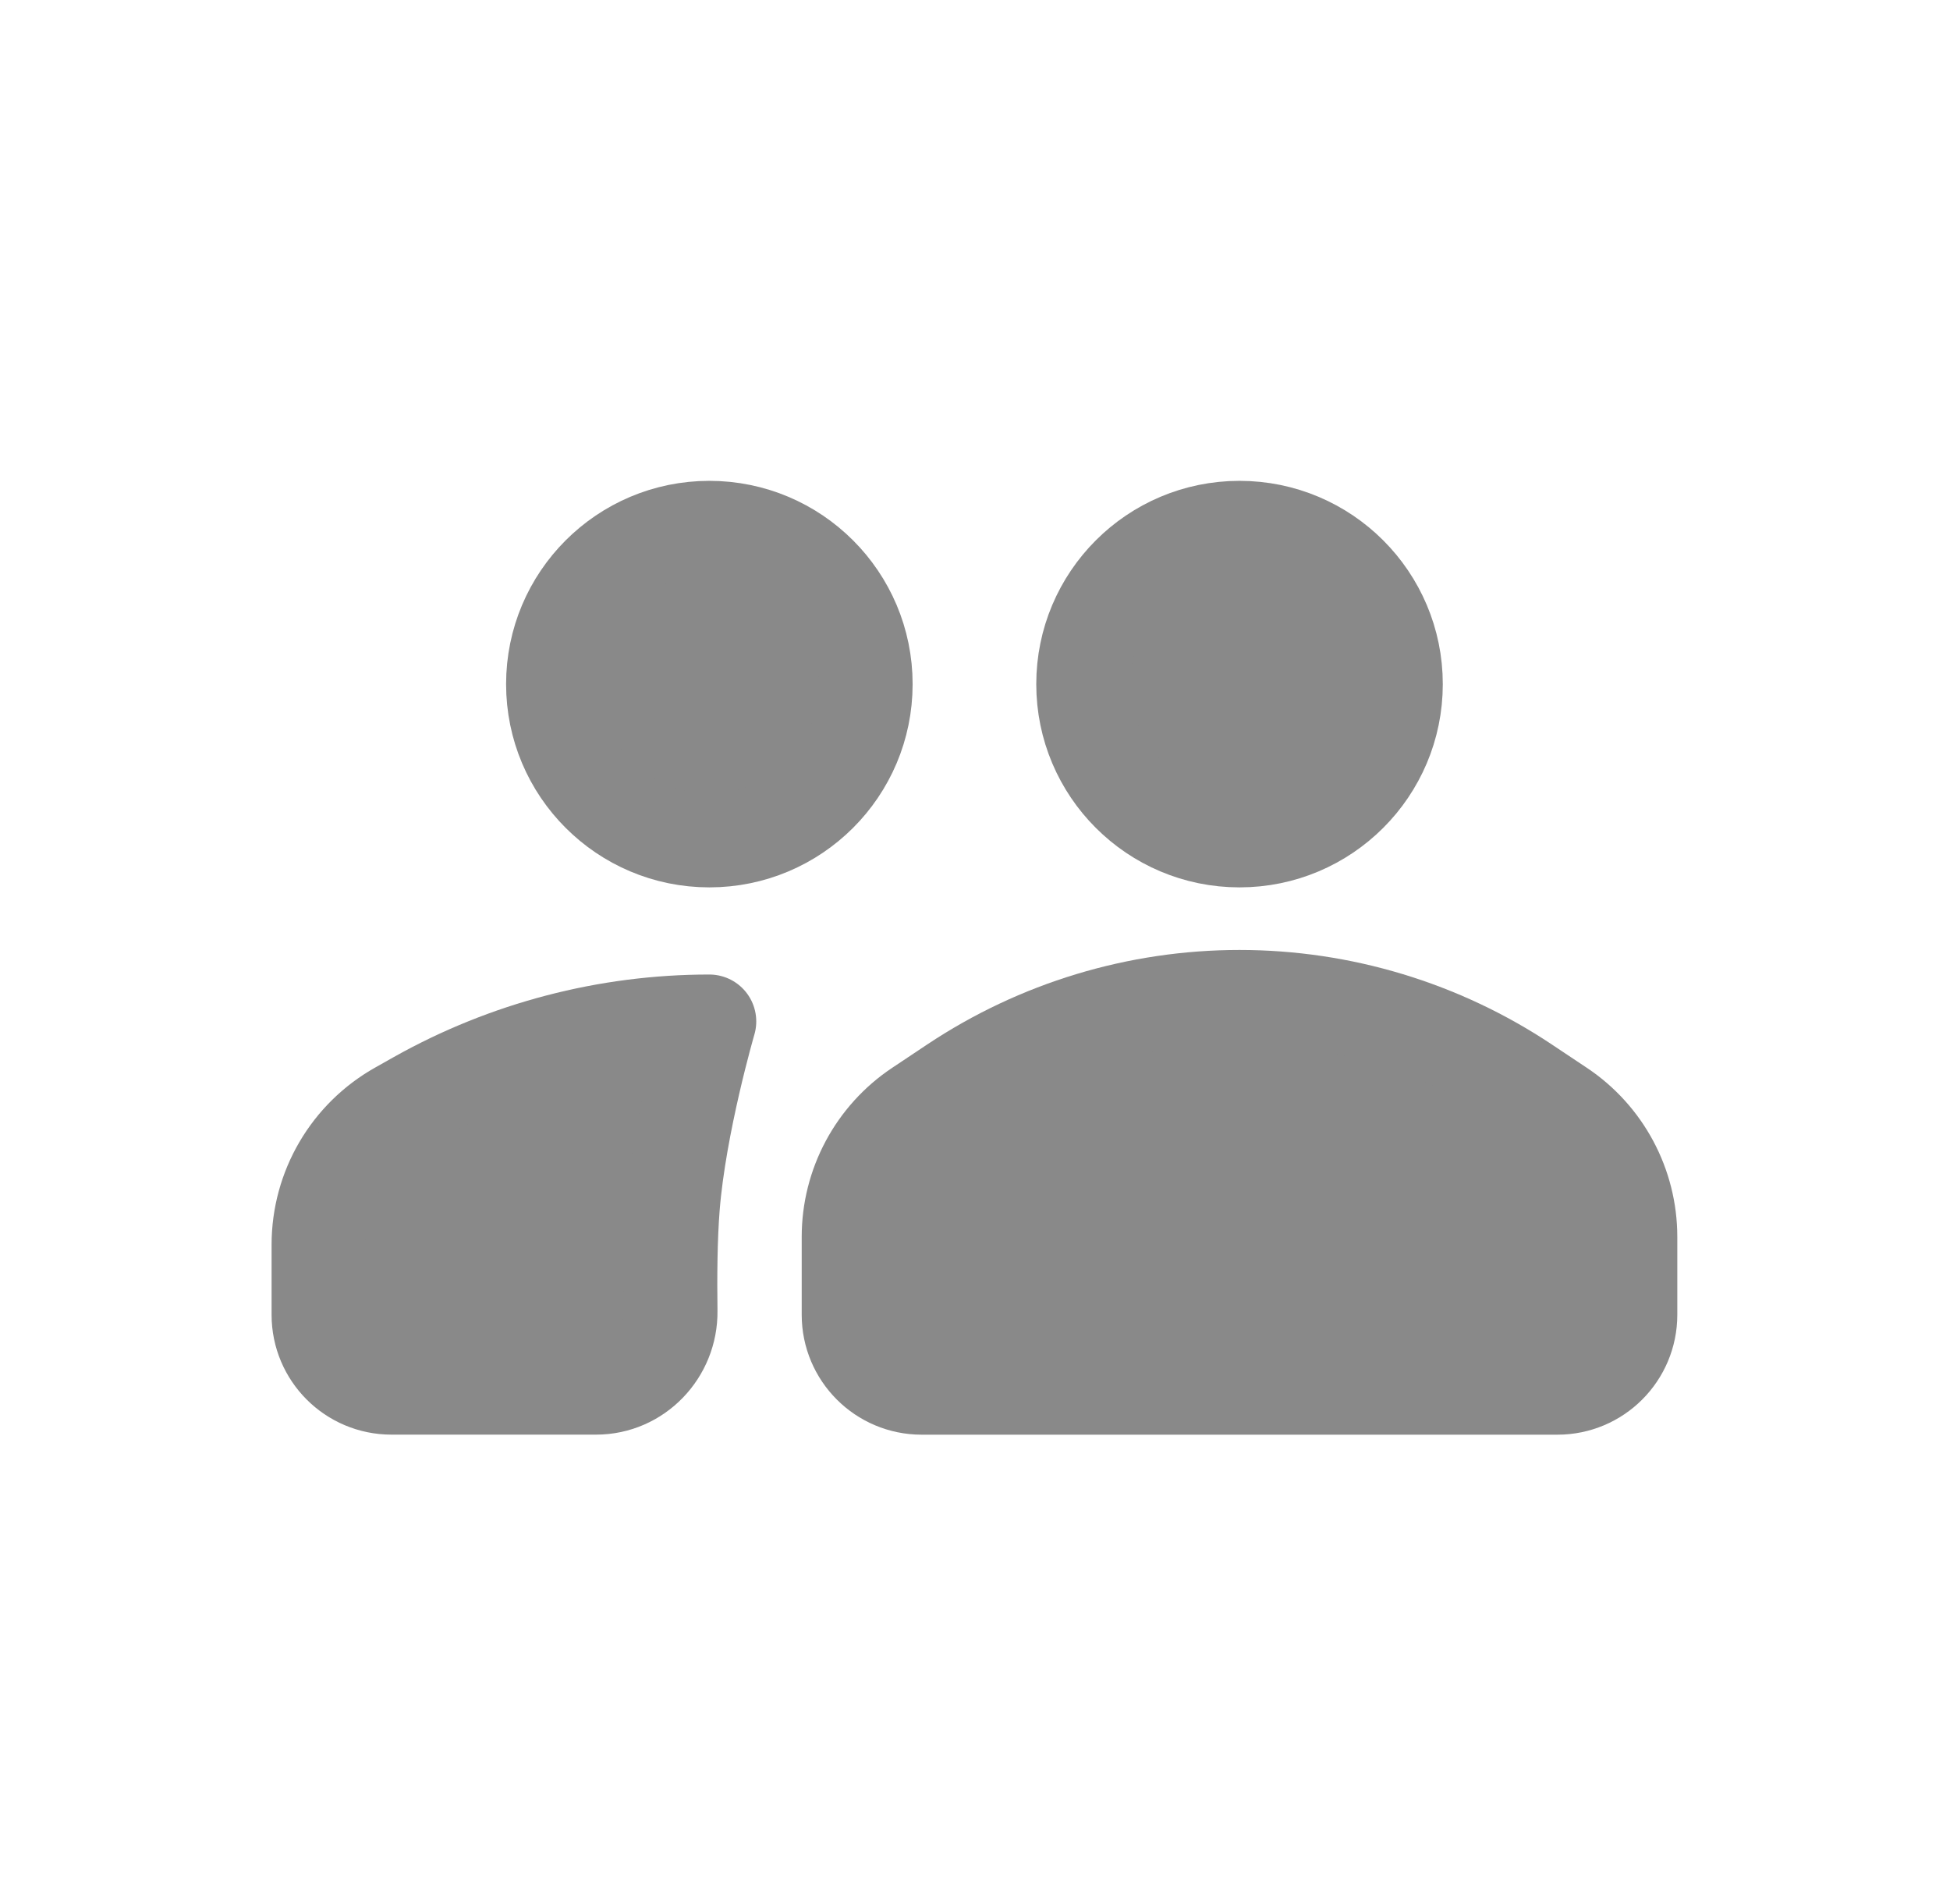
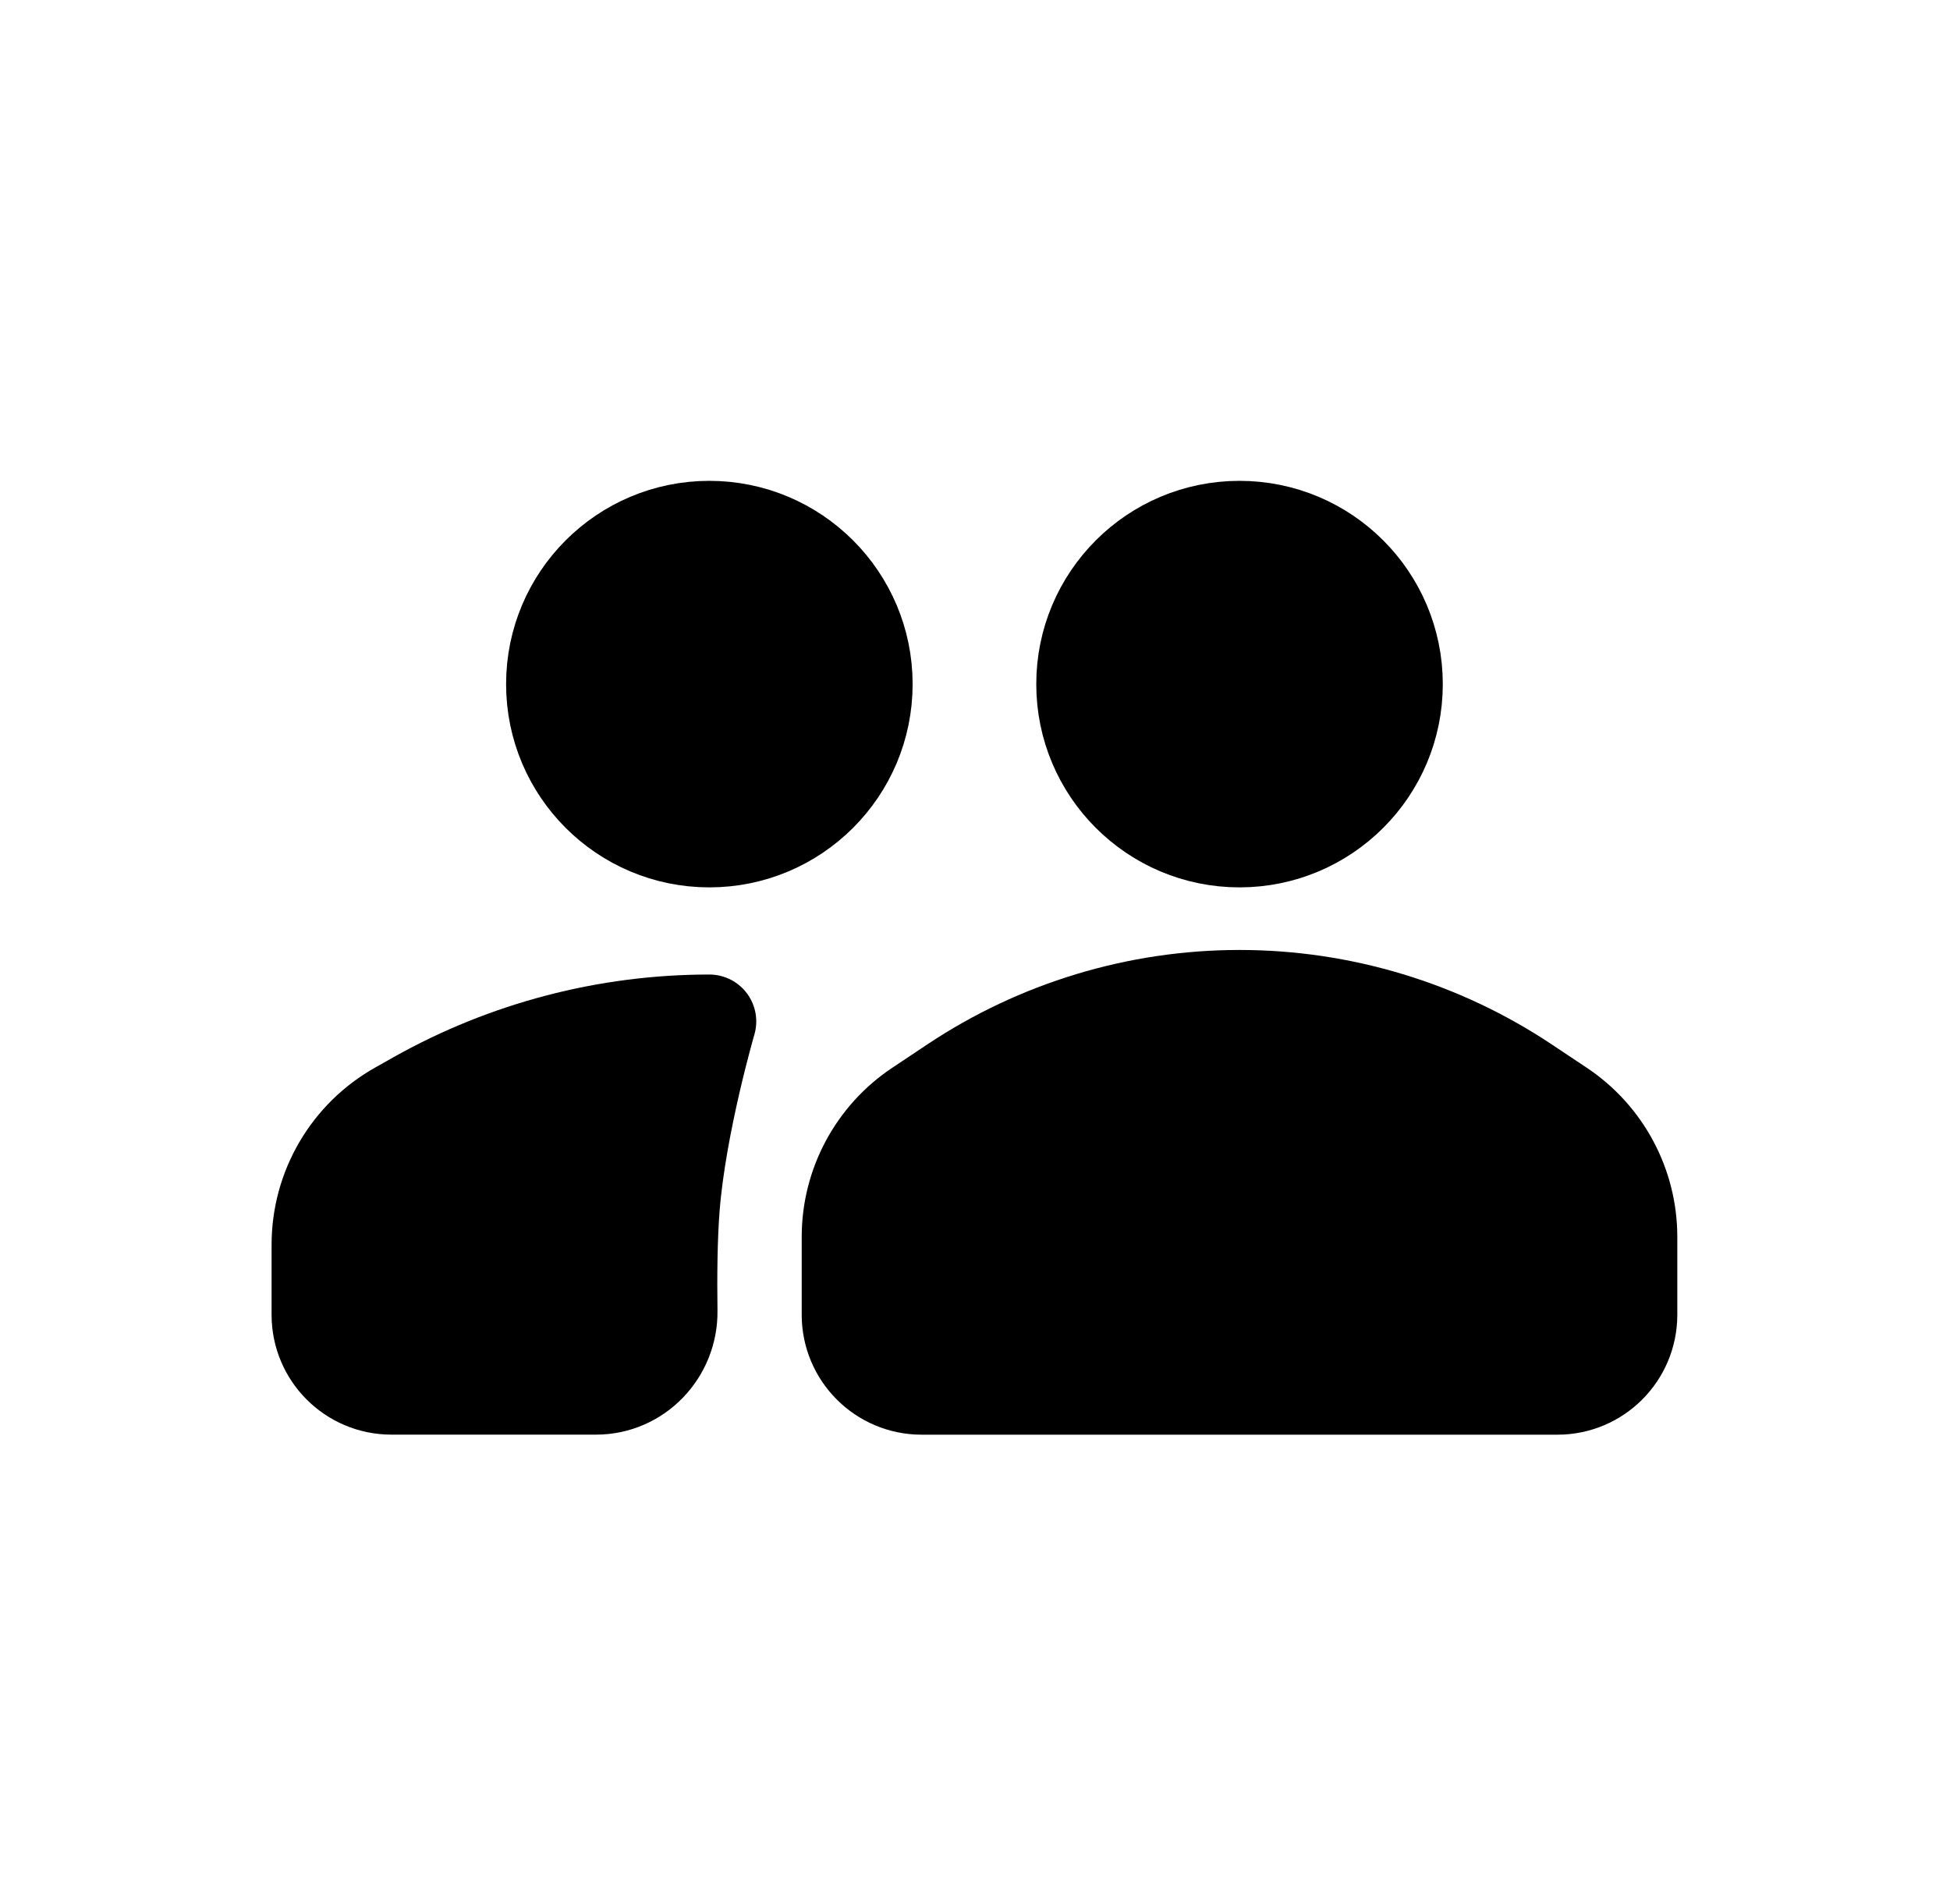
- <svg xmlns="http://www.w3.org/2000/svg" width="42" height="41" viewBox="0 0 42 41" fill="none">
-   <path d="M30.065 14.735C30.065 16.595 28.557 18.102 26.697 18.102C24.837 18.102 23.33 16.595 23.33 14.735C23.33 12.875 24.837 11.367 26.697 11.367C28.557 11.367 30.065 12.875 30.065 14.735Z" fill="#898989" stroke="#898989" stroke-width="2.021" />
-   <path d="M19.778 23.839L20.528 23.339C22.355 22.121 24.502 21.471 26.697 21.471C28.893 21.471 31.04 22.121 32.867 23.339L33.617 23.839C34.553 24.463 35.116 25.515 35.116 26.64V28.318C35.116 29.186 34.413 29.89 33.545 29.89H26.697H19.85C18.982 29.89 18.278 29.186 18.278 28.318V26.64C18.278 25.515 18.841 24.463 19.778 23.839Z" fill="#898989" stroke="#898989" stroke-width="2.021" stroke-linecap="round" stroke-linejoin="round" />
-   <path d="M18.646 14.735C18.646 16.595 17.138 18.102 15.278 18.102C13.419 18.102 11.911 16.595 11.911 14.735C11.911 12.875 13.419 11.367 15.278 11.367C17.138 11.367 18.646 12.875 18.646 14.735Z" fill="#898989" stroke="#898989" stroke-width="2.021" />
-   <path d="M8.578 23.873L8.975 23.649C10.9 22.568 13.071 22 15.278 22C15.278 22 14.633 24.21 14.492 26C14.439 26.671 14.433 27.511 14.443 28.238C14.455 29.137 13.738 29.889 12.839 29.889H8.431C7.563 29.889 6.86 29.186 6.86 28.318V26.809C6.86 25.591 7.516 24.469 8.578 23.873Z" fill="#898989" stroke="#898989" stroke-width="2.021" stroke-linecap="round" stroke-linejoin="round" />
+ <svg xmlns="http://www.w3.org/2000/svg" viewBox="0 0 42 41" fill="none">
+   <path d="M30.065 14.735C30.065 16.595 28.557 18.102 26.697 18.102C24.837 18.102 23.33 16.595 23.33 14.735C23.33 12.875 24.837 11.367 26.697 11.367C28.557 11.367 30.065 12.875 30.065 14.735Z" fill="currentColor" stroke="currentColor" stroke-width="2.021" />
+   <path d="M19.778 23.839L20.528 23.339C22.355 22.121 24.502 21.471 26.697 21.471C28.893 21.471 31.04 22.121 32.867 23.339L33.617 23.839C34.553 24.463 35.116 25.515 35.116 26.64V28.318C35.116 29.186 34.413 29.89 33.545 29.89H26.697H19.85C18.982 29.89 18.278 29.186 18.278 28.318V26.64C18.278 25.515 18.841 24.463 19.778 23.839Z" fill="currentColor" stroke="currentColor" stroke-width="2.021" stroke-linecap="round" stroke-linejoin="round" />
+   <path d="M18.646 14.735C18.646 16.595 17.138 18.102 15.278 18.102C13.419 18.102 11.911 16.595 11.911 14.735C11.911 12.875 13.419 11.367 15.278 11.367C17.138 11.367 18.646 12.875 18.646 14.735Z" fill="currentColor" stroke="currentColor" stroke-width="2.021" />
+   <path d="M8.578 23.873L8.975 23.649C10.9 22.568 13.071 22 15.278 22C15.278 22 14.633 24.21 14.492 26C14.439 26.671 14.433 27.511 14.443 28.238C14.455 29.137 13.738 29.889 12.839 29.889H8.431C7.563 29.889 6.86 29.186 6.86 28.318V26.809C6.86 25.591 7.516 24.469 8.578 23.873Z" fill="currentColor" stroke="currentColor" stroke-width="2.021" stroke-linecap="round" stroke-linejoin="round" />
</svg>
